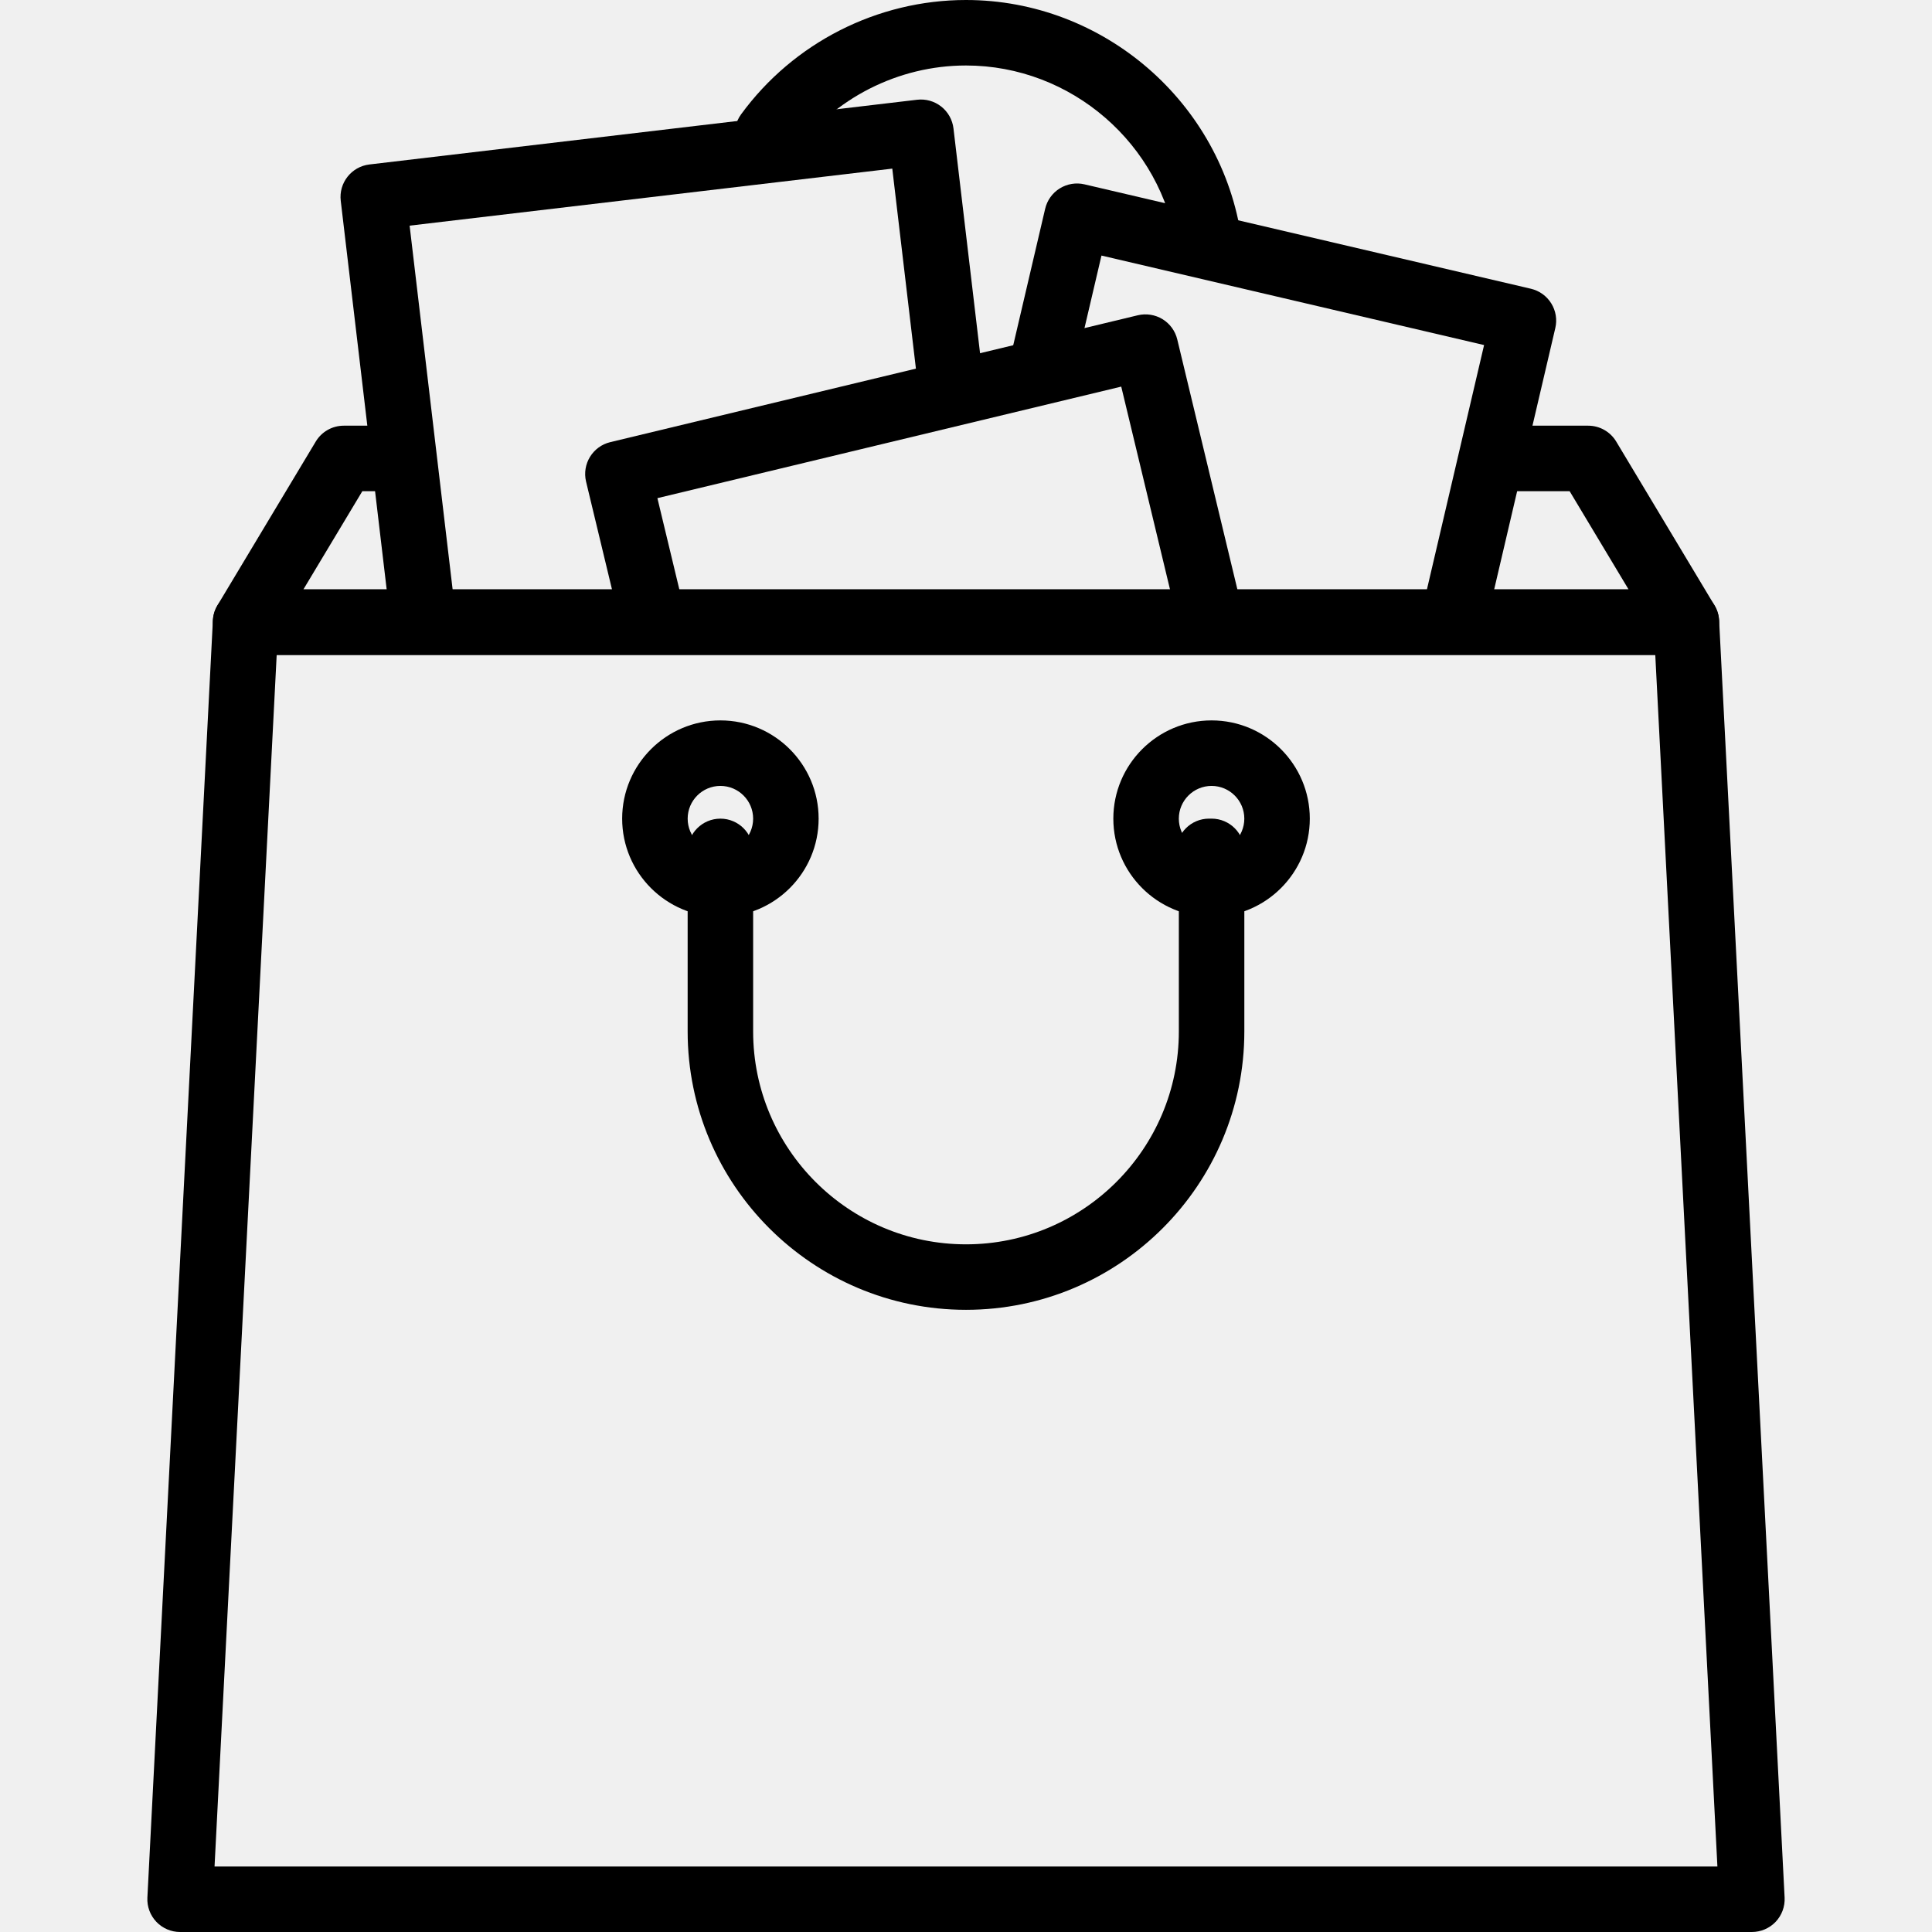
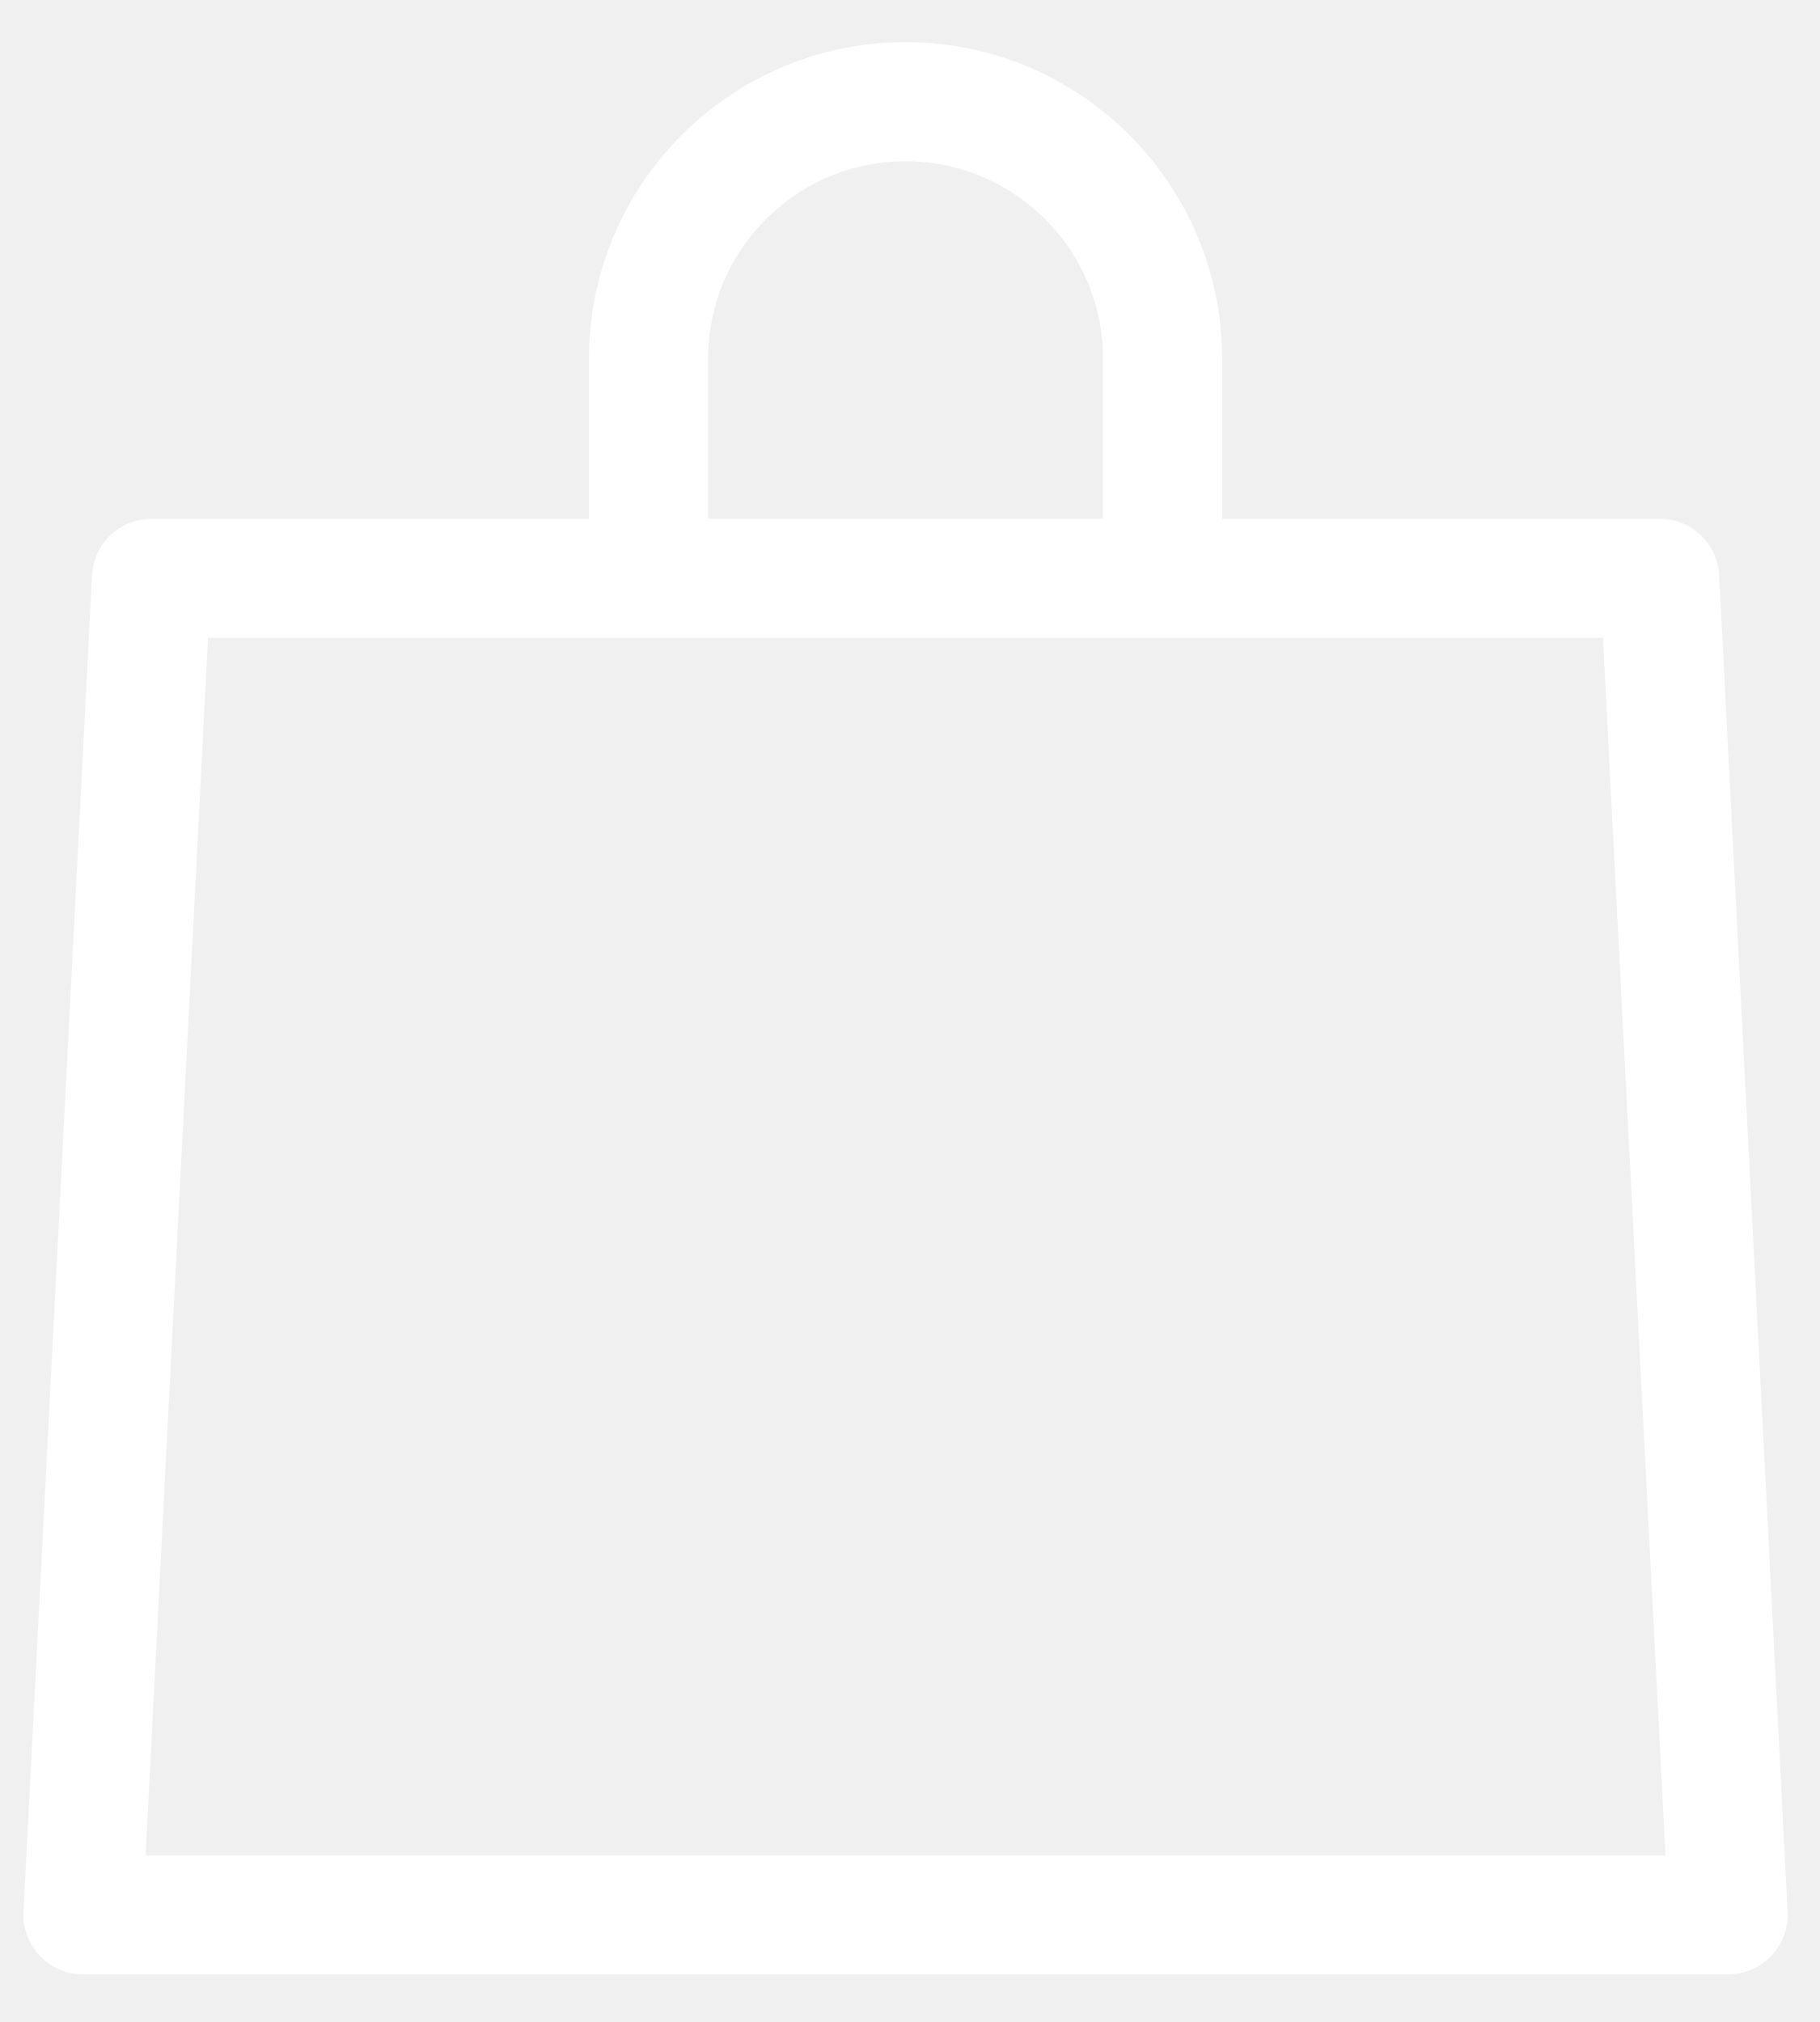
- <svg xmlns="http://www.w3.org/2000/svg" width="108" height="108" viewBox="0 0 108 108" fill="none">
-   <path d="M69.401 13.345C68.316 5.738 61.694 0 53.999 0C49.05 0 44.35 2.388 41.428 6.39C40.831 7.207 41.01 8.351 41.826 8.948C42.639 9.543 43.787 9.367 44.383 8.549C46.62 5.489 50.214 3.661 53.998 3.661C59.884 3.661 64.947 8.047 65.777 13.862C65.908 14.775 66.691 15.434 67.587 15.434C67.673 15.434 67.76 15.428 67.848 15.416C68.849 15.273 69.544 14.345 69.401 13.345Z" fill="currentColor" />
-   <path d="M95.84 33.837L90.348 24.684C90.018 24.133 89.422 23.796 88.779 23.796H83.516C82.506 23.796 81.686 24.616 81.686 25.626C81.686 26.637 82.506 27.457 83.516 27.457H87.743L91.037 32.948H16.96L20.255 27.457H22.194C23.204 27.457 24.024 26.637 24.024 25.626C24.024 24.616 23.204 23.796 22.194 23.796H19.219C18.576 23.796 17.98 24.133 17.65 24.684L12.158 33.837C11.819 34.404 11.811 35.108 12.135 35.681C12.46 36.255 13.068 36.61 13.728 36.61H94.27C94.93 36.61 95.538 36.255 95.863 35.681C96.188 35.108 96.179 34.403 95.84 33.837Z" fill="currentColor" />
-   <path d="M86.716 16.959C86.46 16.545 86.051 16.252 85.578 16.141L60.624 10.305C60.151 10.194 59.654 10.277 59.241 10.532C58.829 10.788 58.535 11.197 58.425 11.671L56.543 19.715C56.312 20.699 56.923 21.683 57.908 21.913C58.892 22.143 59.878 21.532 60.107 20.547L61.573 14.286L82.961 19.289L79.6 33.659C79.37 34.643 79.981 35.628 80.966 35.857C81.107 35.89 81.247 35.906 81.385 35.906C82.216 35.906 82.969 35.336 83.164 34.492L86.942 18.341C87.054 17.868 86.972 17.371 86.716 16.959Z" fill="currentColor" />
-   <path d="M54.968 21.286L53.3 7.179C53.243 6.697 52.997 6.257 52.615 5.956C52.233 5.656 51.751 5.519 51.267 5.576L20.65 9.194C19.647 9.313 18.929 10.223 19.048 11.227L21.829 34.756C21.939 35.687 22.729 36.372 23.644 36.372C23.716 36.372 23.789 36.367 23.862 36.359C24.865 36.24 25.582 35.331 25.465 34.326L22.898 12.614L49.879 9.426L51.331 21.714C51.451 22.718 52.356 23.432 53.365 23.318C54.368 23.2 55.086 22.29 54.968 21.286Z" fill="currentColor" />
-   <path d="M69.444 34.084L65.81 18.975C65.697 18.503 65.4 18.095 64.987 17.842C64.573 17.59 64.077 17.511 63.602 17.624L34.114 24.716C33.131 24.952 32.526 25.941 32.762 26.924L34.578 34.475C34.814 35.459 35.803 36.065 36.785 35.827C37.768 35.592 38.373 34.603 38.137 33.62L36.749 27.847L62.678 21.612L65.883 34.941C66.084 35.78 66.835 36.343 67.662 36.343C67.804 36.343 67.947 36.327 68.092 36.292C69.075 36.055 69.68 35.067 69.444 34.084Z" fill="currentColor" />
-   <path d="M96.1 34.686C96.049 33.713 95.246 32.95 94.271 32.95H13.729C12.754 32.95 11.95 33.713 11.9 34.686L8.239 106.076C8.213 106.577 8.394 107.067 8.74 107.431C9.086 107.794 9.565 108 10.067 108H97.931C98.433 108 98.913 107.794 99.26 107.431C99.605 107.067 99.786 106.577 99.761 106.076L96.1 34.686ZM11.993 104.339L15.467 36.61H92.531L96.004 104.339H11.993Z" fill="currentColor" />
-   <path d="M67.728 40.271C64.7 40.271 62.236 42.734 62.236 45.763C62.236 48.791 64.7 51.254 67.728 51.254C70.756 51.254 73.219 48.791 73.219 45.763C73.219 42.734 70.756 40.271 67.728 40.271ZM67.728 47.593C66.718 47.593 65.897 46.772 65.897 45.763C65.897 44.754 66.719 43.933 67.728 43.933C68.737 43.933 69.558 44.754 69.558 45.763C69.558 46.772 68.737 47.593 67.728 47.593Z" fill="currentColor" />
-   <path d="M40.271 40.271C37.242 40.271 34.779 42.734 34.779 45.763C34.779 48.791 37.242 51.254 40.271 51.254C43.299 51.254 45.762 48.791 45.762 45.763C45.762 42.734 43.299 40.271 40.271 40.271ZM40.271 47.593C39.261 47.593 38.441 46.772 38.441 45.763C38.441 44.754 39.261 43.933 40.271 43.933C41.28 43.933 42.101 44.754 42.101 45.763C42.101 46.772 41.28 47.593 40.271 47.593Z" fill="currentColor" />
-   <path d="M67.728 45.762H67.587C66.577 45.762 65.757 46.582 65.757 47.593C65.757 47.842 65.806 48.081 65.898 48.298V57.66C65.898 64.221 60.56 69.559 54 69.559C47.439 69.559 42.101 64.221 42.101 57.66V47.593C42.101 46.583 41.281 45.763 40.271 45.763C39.26 45.763 38.44 46.583 38.44 47.593V57.661C38.44 66.24 45.42 73.22 54 73.22C62.579 73.22 69.559 66.24 69.559 57.661V47.593C69.559 46.583 68.739 45.762 67.728 45.762Z" fill="currentColor" />
+ <svg xmlns="http://www.w3.org/2000/svg" width="18" height="20" viewBox="0 0 18 20" fill="none">
+   <path d="M16.753 5.702C16.743 5.522 16.594 5.381 16.414 5.381H1.499C1.318 5.381 1.169 5.522 1.16 5.702L0.482 18.923C0.477 19.015 0.511 19.106 0.575 19.174C0.639 19.241 0.727 19.279 0.82 19.279H17.092C17.184 19.279 17.273 19.241 17.338 19.174C17.402 19.106 17.435 19.016 17.43 18.923L16.753 5.702ZM1.177 18.601L1.82 6.059H16.091L16.735 18.601H1.177Z" fill="white" stroke="white" stroke-width="0.5" />
+   <path d="M6.414 5.751L6.44 5.751C6.627 5.751 6.779 5.6 6.779 5.413C6.779 5.366 6.77 5.322 6.753 5.282L6.753 3.548C6.753 2.333 7.741 1.345 8.956 1.345C10.171 1.345 11.159 2.333 11.159 3.548L11.159 5.412C11.159 5.6 11.311 5.751 11.498 5.751C11.686 5.751 11.837 5.6 11.837 5.412L11.837 3.548C11.837 1.959 10.545 0.667 8.956 0.667C7.367 0.667 6.075 1.959 6.075 3.548L6.075 5.412C6.075 5.6 6.227 5.751 6.414 5.751Z" fill="white" stroke="white" stroke-width="0.5" />
</svg>
